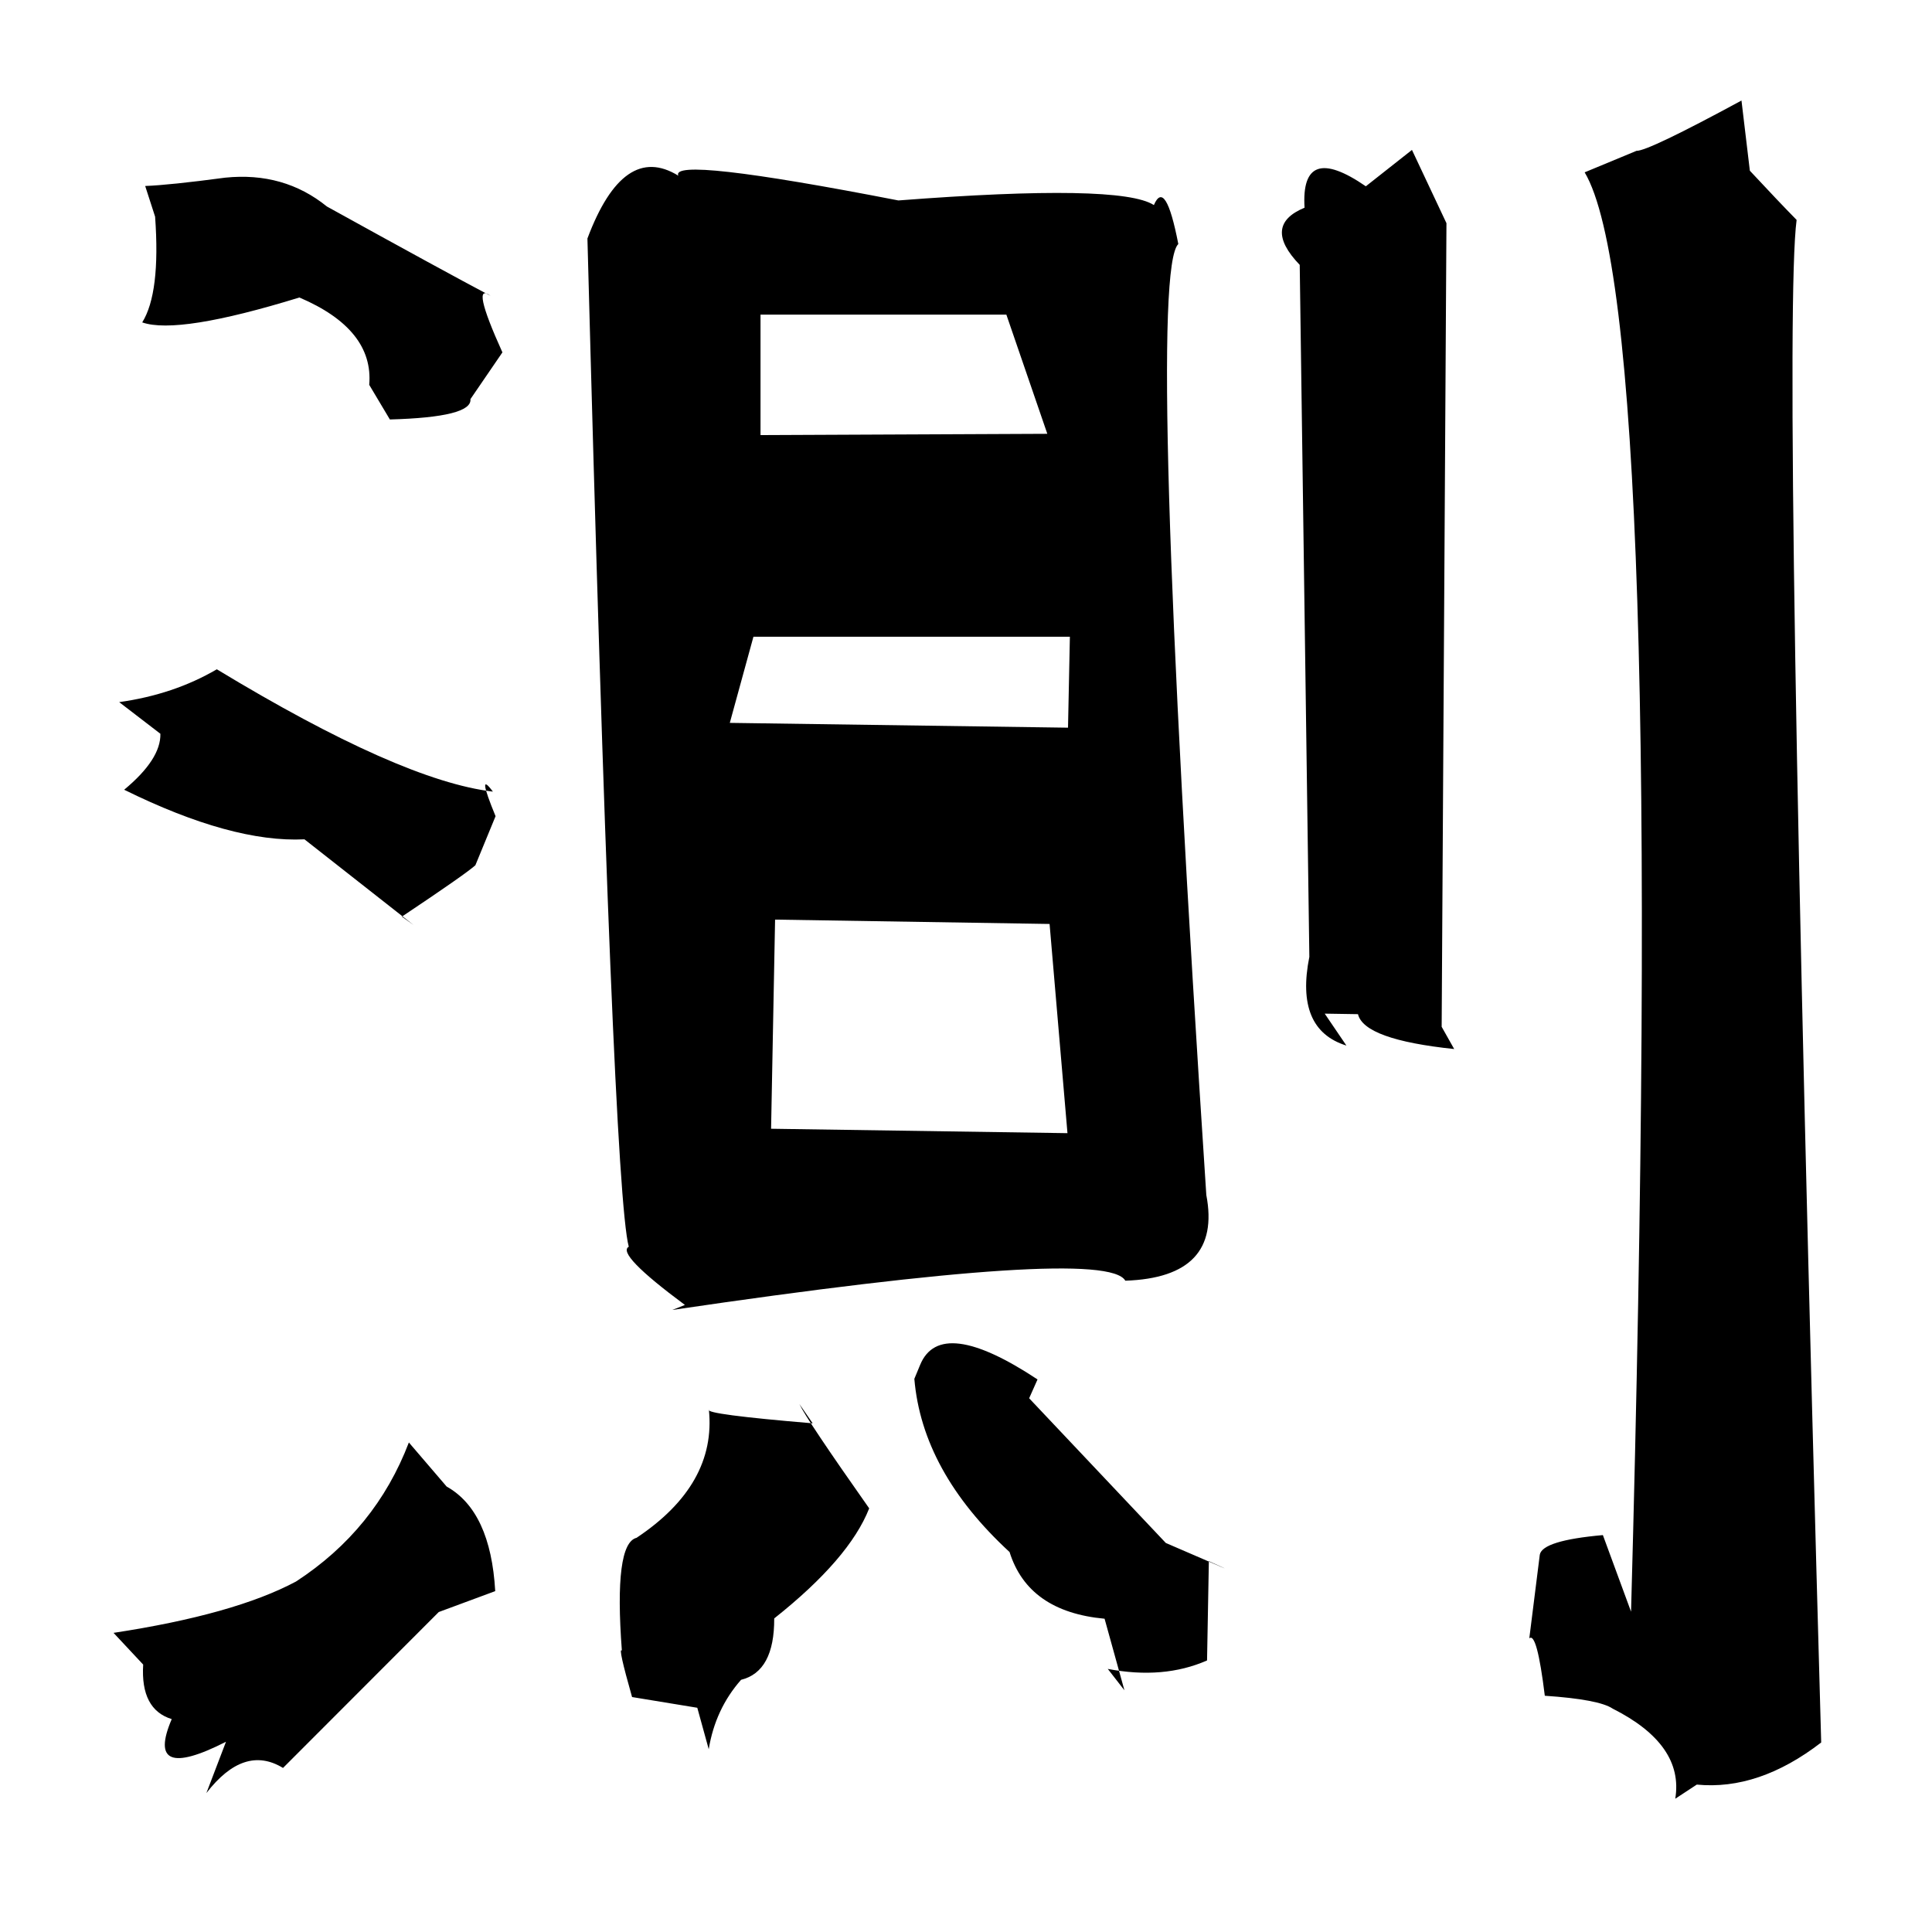
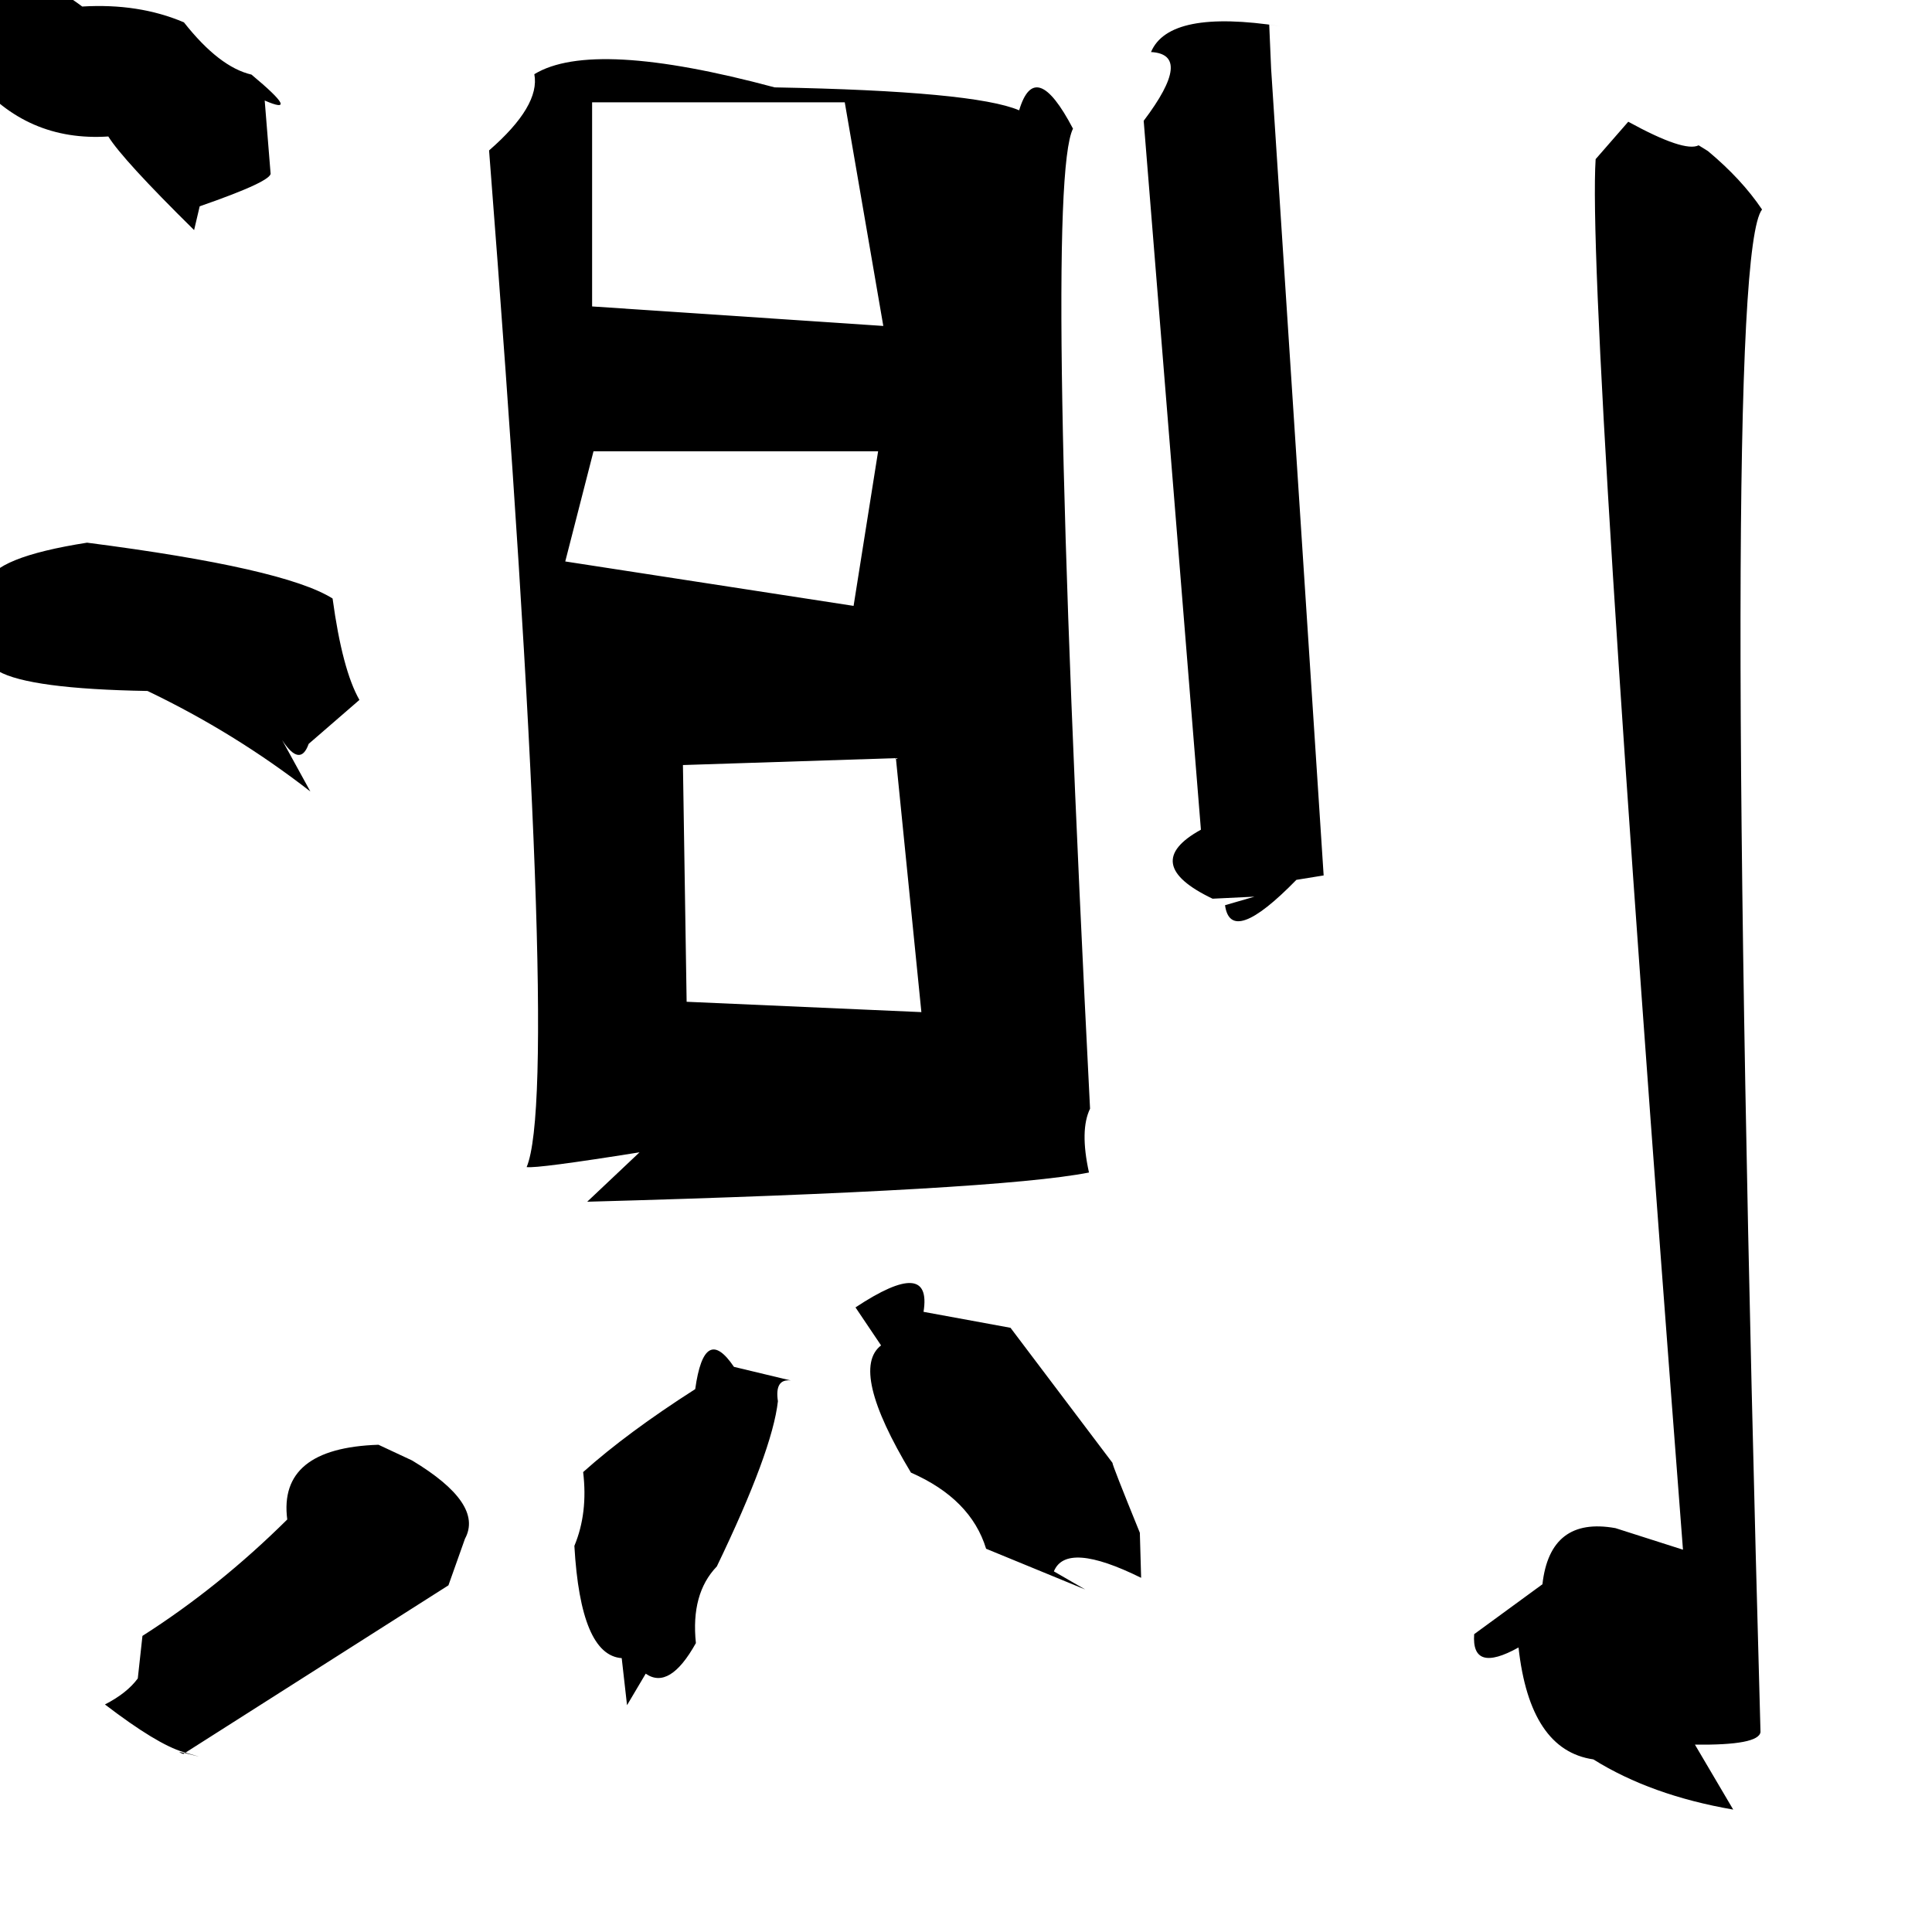
<svg xmlns="http://www.w3.org/2000/svg" viewBox="0 0 1024 1024">
-   <path d="M887.92 953.37Q892.66 924.73 854.75 905.61Q847.49 900.72 818.78 898.78Q814.6 864.75 810.56 868.36L816.12 824.04Q817.45 816.49 849.56 813.63L864.49 854.22Q883.41 164.41 839.9 91.34L867.39 79.94Q873.37 80.17 923.02 53.29L927.46 90.48Q942.45 106.58 952.24 116.56Q944.28 176.82 965.27 923.55Q932.16 949.06 899.33 945.87ZM119.78 923.17Q76.45 945.22 91.02 911.16Q74.41 906.06 75.89 882.26L60.18 865.45Q124.21 855.7 156.88 838.25Q199.06 810.8 216.71 764.54L236.73 787.9Q260.05 800.96 262.48 843.33L232.55 854.41L150 937.05Q129.41 924.45 109.39 950.36ZM369.58 905.15L335.01 899.47Q327.33 872.44 329.6 874.85Q325.33 818.12 337.39 815.07Q379.82 786.79 375.72 747.13Q373.42 749.59 430.74 754.39L423.71 744.18Q427.49 752.32 460.69 799.46Q450.15 826.24 410.35 857.8Q410.47 885.98 392.78 890.34Q379.14 905.79 375.64 927.12ZM595.97 895.89L585.45 857.96Q544.99 854.22 535.09 822.61Q488.77 779.95 484.62 730.81L487.73 723.32Q498.59 697.2 549.91 731.13L545.47 741.11L617.9 817.8Q665.05 838.28 640.72 827.46L639.76 880.07Q616.72 890.21 587.15 884.56ZM363.02 691.65Q326.43 664.52 333.26 660.79Q324.66 628.94 311.35 126.4Q330.55 75.25 359.52 93.11Q354.9 82.66 476.16 106.24Q593.82 97.2 611.58 108.69Q617.74 94.32 624.53 129.34Q607.37 145.68 639.37 633.36Q647.76 677.07 596.44 678.8Q586.16 660.39 356.33 694.3ZM565.78 600.6L556.3 489.72L410.81 487.41L408.69 598.26ZM702.13 537.25L713.63 554.18Q686.25 545.67 693.98 507.14L688.88 140.39Q668.77 119.46 691.44 110.09Q689.27 74.9 723.92 98.74L748.37 79.46L766.65 118.29L764.11 544.22L770.75 556.01Q722.99 551.01 719.76 537.53ZM219.16 490.25Q188.48 466.2 161.37 444.86Q122.92 446.74 65.81 418.58Q85.32 402.39 85.01 388.91L63.17 372.14Q92.08 368.11 114.92 354.74Q212.49 413.83 261.24 419.57Q252.39 407.69 262.66 432.6L251.96 458.6Q246.89 463.2 213.01 485.83ZM566.07 385.69L567.06 337.47H399.34L386.81 383.14ZM555.1 229.93L533.39 166.75H403.09V230.61ZM195.7 203.98Q198.19 174.55 158.69 157.68Q94.36 177.48 75.38 170.88Q85.12 155.26 82.21 114.84L76.95 98.58Q89.95 98.09 119.4 94.16Q150.49 91 173.26 109.45Q235.23 143.71 260.04 156.81Q249.13 148.82 266.29 186.77L249.34 211.55Q250.32 221.13 206.64 222.33Z" fill="black" />
+   <path d="M918.64 959.12Q875.05 951.6 844.51 932.51Q810.87 927.66 804.85 873.2Q779.83 887.12 781.34 866.14L817.52 839.69Q821.59 803.71 856.22 809.94L892.01 821.37Q840.95 157.69 845.72 84.35L863.01 64.52Q892.73 80.83 900.32 77.02L905.25 80.08Q923.13 94.98 933.92 111.04Q911.51 139.66 933.1 918.02Q932.14 925.1 898.35 924.69ZM97.13 928.61Q83.14 924.46 55.62 903.4Q67.29 897.42 73.03 889.61L75.5 867.06Q116.03 841.24 152.25 805.36Q147.34 767.5 200.6 765.75L218.42 774.08Q256.53 797 246.45 815.56L237.68 840.26L97.18 929.64Q90.41 927.16 105.53 931.05ZM332.34 903.79L329.52 878.85Q307.74 877.29 304.43 819.35Q311.69 801.93 309.08 780.23Q332.39 759.35 368.48 736.26Q373.36 701.34 389.01 724.46L419.13 731.68Q410.5 730.68 412.31 742.67Q409.36 769.12 379.93 830.25Q366.07 844.64 368.84 870.87Q354.89 895.9 342.24 887.08ZM575.2 842.47L522.66 820.87Q514.58 794.45 482.82 780.51Q450.11 726.1 466.98 713.09L453.43 692.95Q494.22 665.97 489.49 695.3L535.59 703.76L589.63 775.33Q589.45 776.28 604.14 812.4L604.82 836.28Q565.16 816.67 558.58 832.86ZM338.97 610.75Q284.77 619.41 279.13 618.58Q297.73 574.41 259.22 79.73Q286.39 56.1 283.21 39.32Q314.15 20.43 410.57 46.31Q516.37 48.27 540.17 58.47Q548.7 29.99 568.71 68.2Q552.88 99.43 577.75 587.63Q572.24 598.95 577.18 621.46Q528.88 630.98 311.23 636.94ZM488.35 536.44L474.84 401.83L361.97 405.49L363.93 530.96ZM664.9 475.25L642.69 476.33Q603.8 457.75 636.51 439.76L606.18 64.03Q632.79 28.82 610.06 27.58Q619.68 4.73 679.04 13.96L672.71 13.04L673.72 36.42L701.56 464L687.11 466.34Q652.37 501.93 649.29 479.78ZM164.49 419.5Q124.41 388.35 78.19 366.23Q15.67 365.14 -0.85 355.74Q-10.08 347.62 -0.58 333.95L-6.89 309.14Q-3.39 295.4 46.14 287.63Q150.74 301.09 176.28 317.23Q181.41 355.02 190.5 370.97L163.6 394.27Q159.13 406.91 149.54 392.28ZM452.42 321.13L465.42 239.2H314.57L299.6 297.58ZM468.17 172.76L447.74 54.23H313.83V162.42ZM102.88 121.95Q65 84.6 57.41 72.34Q14.12 75.14 -13.55 41.51Q-44.15 43.56 -41.35 34.62L-31.49 -4.5Q-1.22 -29.99 43.58 3.46Q73.54 1.65 97.48 11.84Q116.19 35.58 133.29 39.54Q160.19 61.93 140.3 53.28L143.39 91.64Q144.88 95.79 105.84 109.35Z" fill="black" />
</svg>
